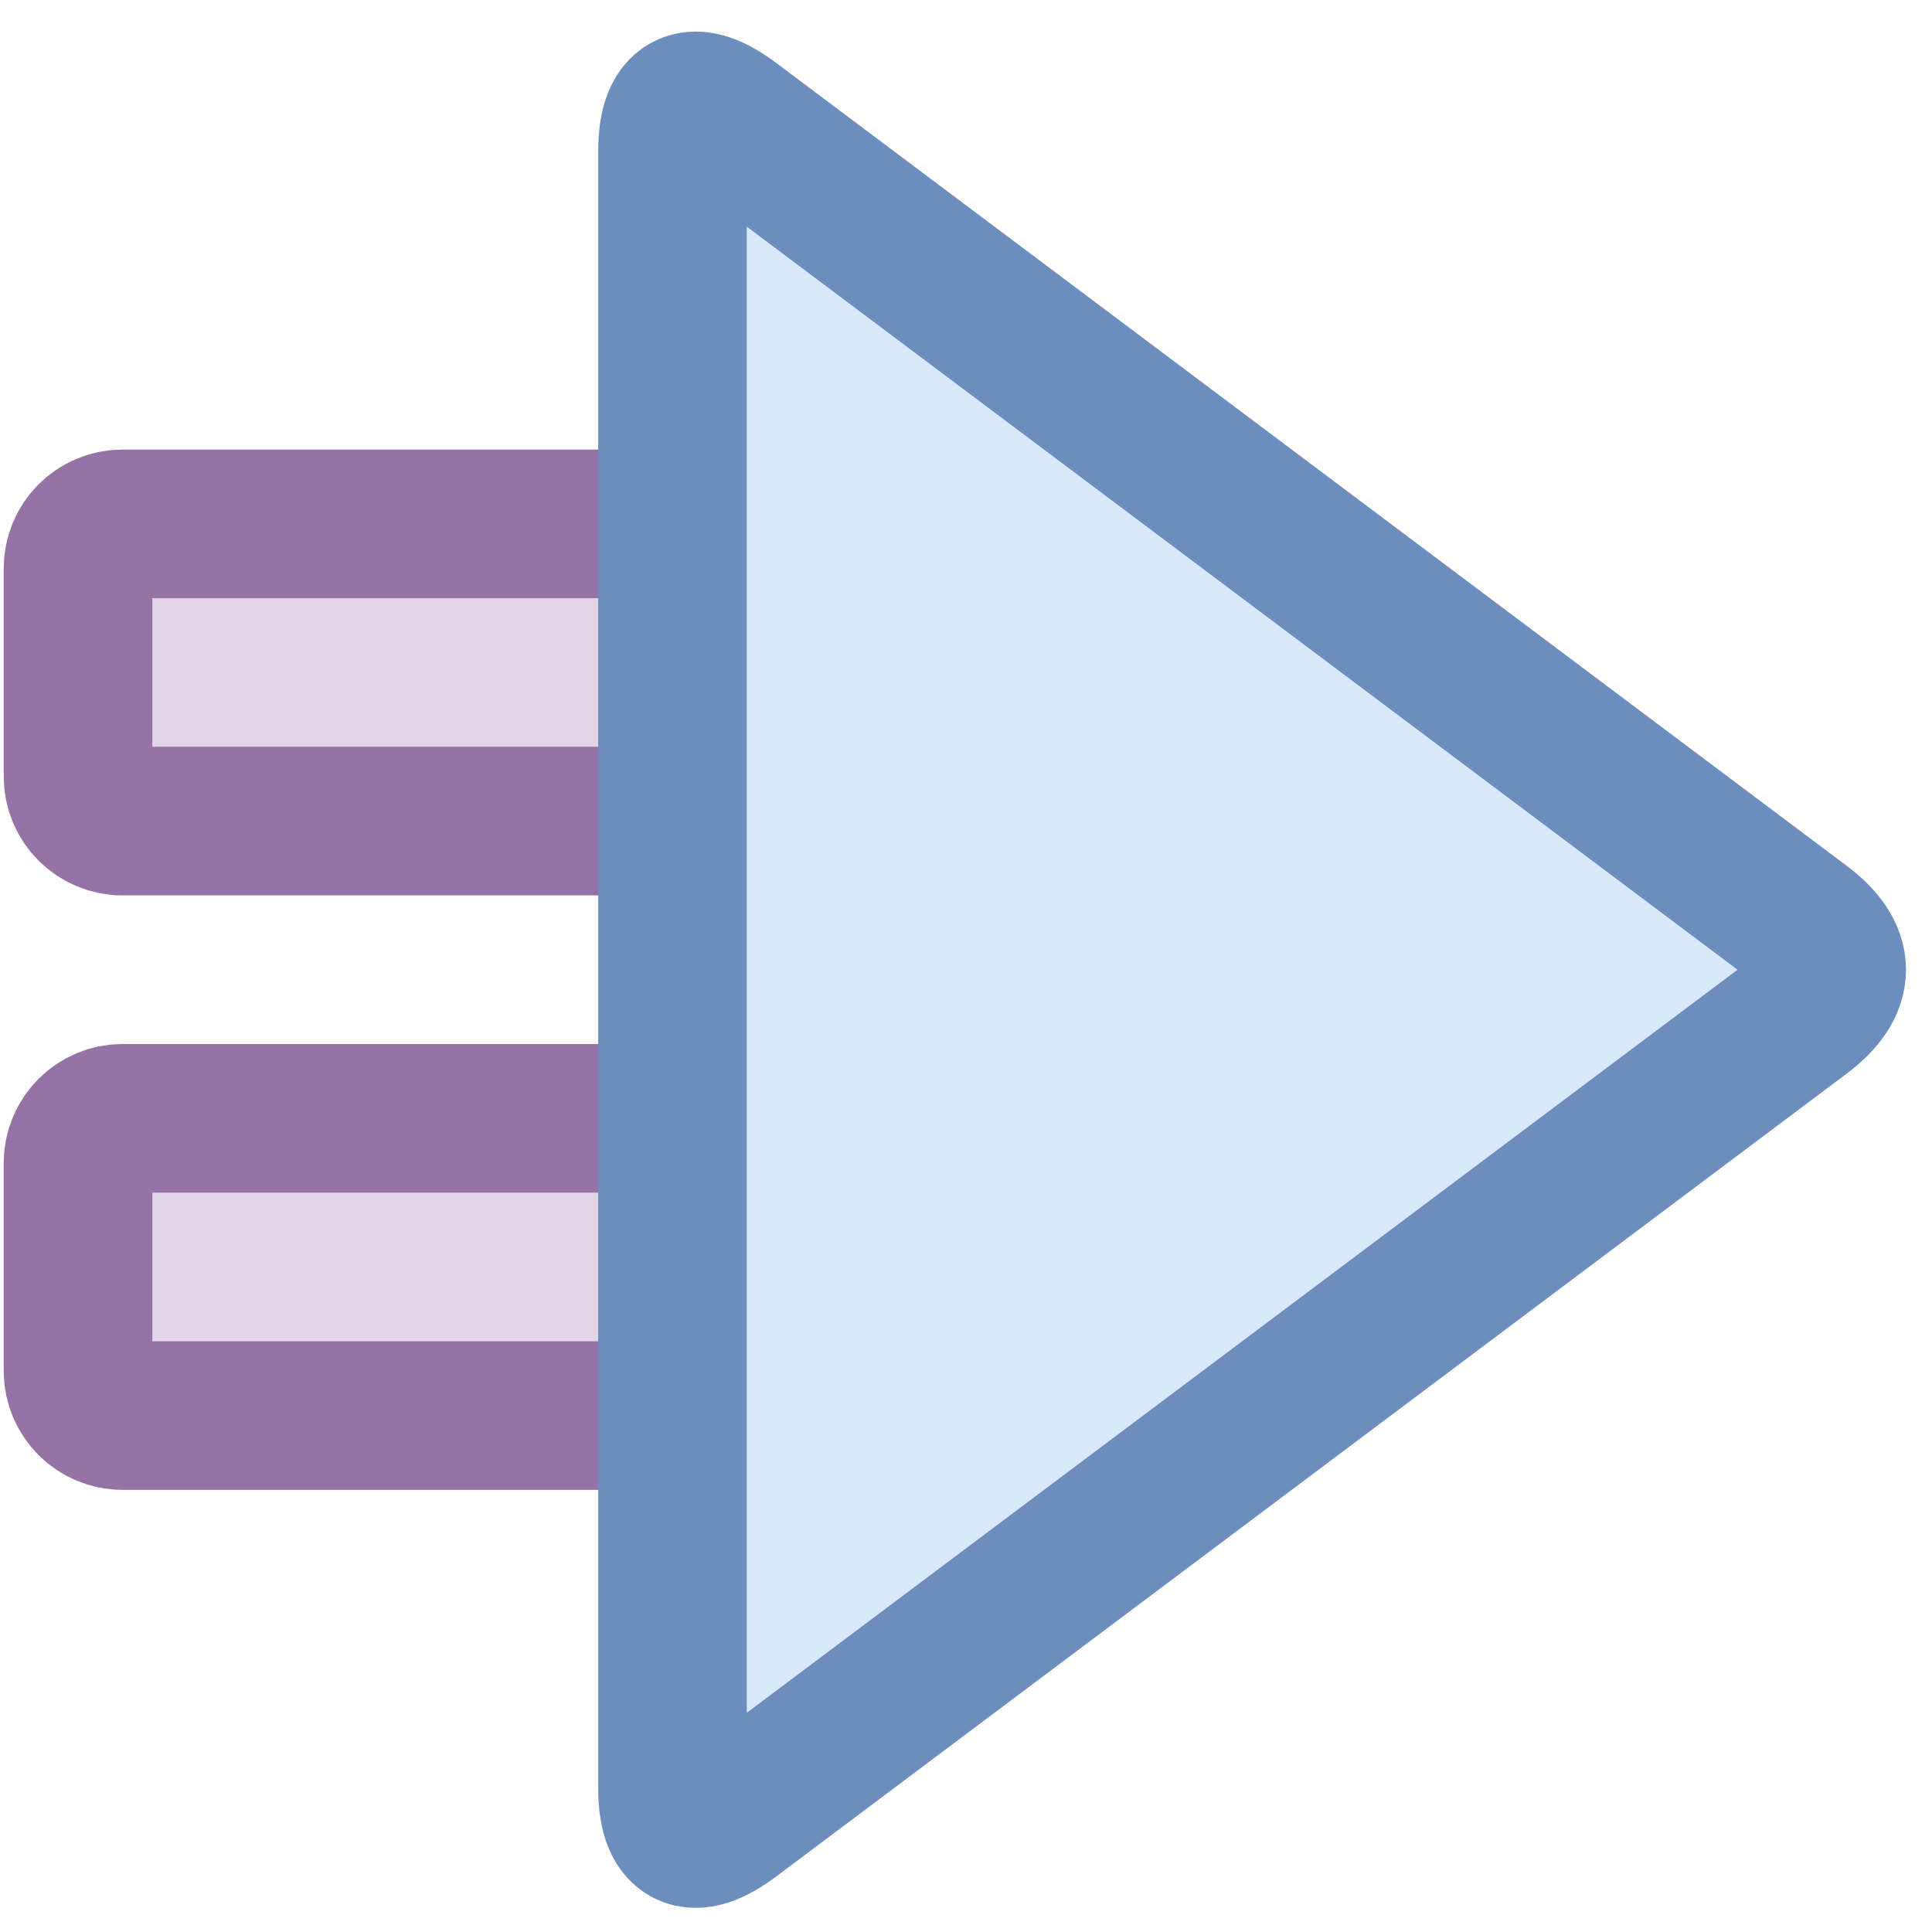
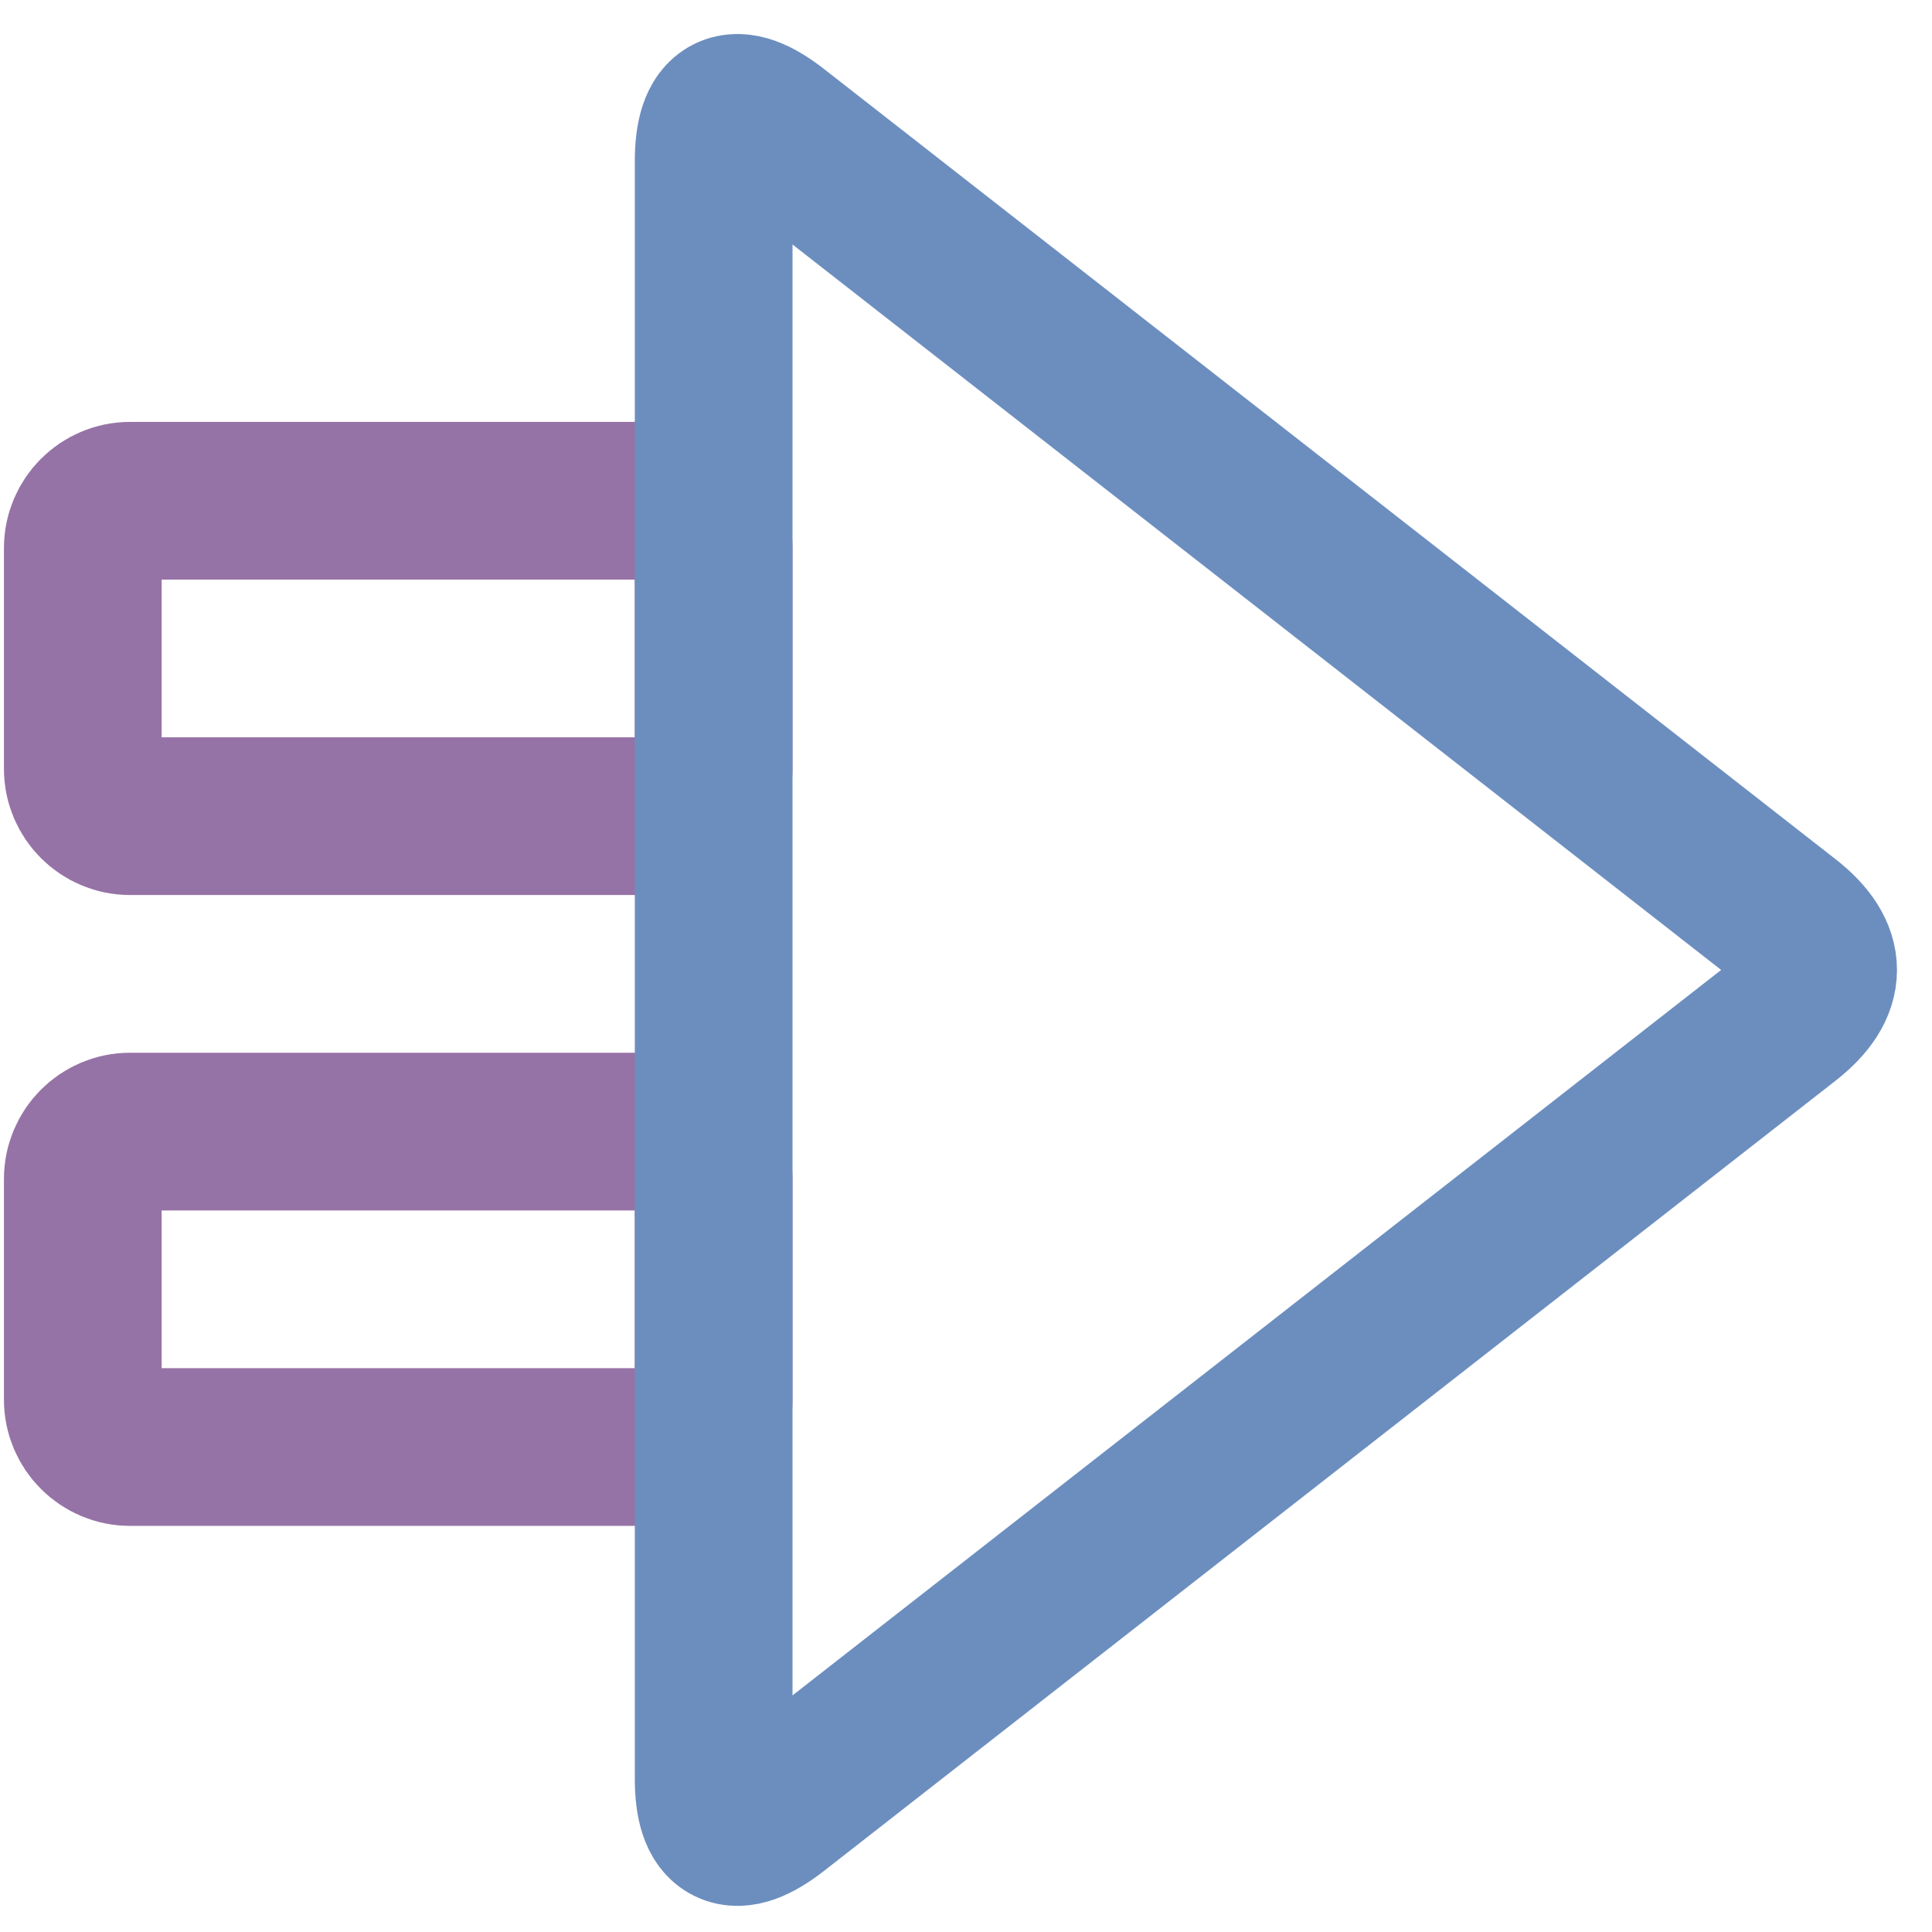
- <svg xmlns="http://www.w3.org/2000/svg" style="background: transparent; background-color: transparent; color-scheme: light dark;" version="1.1" width="260px" height="260px" viewBox="-0.5 -0.5 260 260">
+ <svg xmlns="http://www.w3.org/2000/svg" style="background: transparent; background-color: transparent; color-scheme: light;" version="1.1" width="245px" height="245px" viewBox="-0.5 -0.5 245 245">
  <defs />
  <g>
    <g data-cell-id="NF9k1mY3iyYCXo3jQc2i-0">
      <g data-cell-id="NF9k1mY3iyYCXo3jQc2i-1">
        <g data-cell-id="xsMo5f6YgQvngms7W98Z-28" />
        <g data-cell-id="xsMo5f6YgQvngms7W98Z-24" />
        <g data-cell-id="xsMo5f6YgQvngms7W98Z-4" />
        <g data-cell-id="xsMo5f6YgQvngms7W98Z-1" />
        <g data-cell-id="xsMo5f6YgQvngms7W98Z-35" />
        <g data-cell-id="gdILWg0HjpfTboK8aLEf-6" />
        <g data-cell-id="1ucIj2XXVd5YwZvBY2KW-2" />
        <g data-cell-id="1GFzxNXbCizs4CcR1wzy-5" />
        <g data-cell-id="1GFzxNXbCizs4CcR1wzy-7" />
        <g data-cell-id="1GFzxNXbCizs4CcR1wzy-8" />
        <g data-cell-id="1GFzxNXbCizs4CcR1wzy-9" />
        <g data-cell-id="pT8tyl4QwiSB7rAAU01q-28" />
        <g data-cell-id="pT8tyl4QwiSB7rAAU01q-31" />
        <g data-cell-id="pT8tyl4QwiSB7rAAU01q-32" />
        <g data-cell-id="pT8tyl4QwiSB7rAAU01q-34" />
        <g data-cell-id="pT8tyl4QwiSB7rAAU01q-29" />
        <g data-cell-id="pT8tyl4QwiSB7rAAU01q-35" />
        <g data-cell-id="sdqUsvcRXJTcz-lBxWNY-9" />
        <g data-cell-id="sdqUsvcRXJTcz-lBxWNY-12" />
        <g data-cell-id="sdqUsvcRXJTcz-lBxWNY-13" />
        <g data-cell-id="sdqUsvcRXJTcz-lBxWNY-14" />
        <g data-cell-id="sdqUsvcRXJTcz-lBxWNY-15" />
        <g data-cell-id="sdqUsvcRXJTcz-lBxWNY-16" />
        <g data-cell-id="sdqUsvcRXJTcz-lBxWNY-17" />
        <g data-cell-id="sdqUsvcRXJTcz-lBxWNY-18" />
        <g data-cell-id="sdqUsvcRXJTcz-lBxWNY-19" />
        <g data-cell-id="o7Y-o4Kuzyd33kDohPiM-26" />
        <g data-cell-id="o7Y-o4Kuzyd33kDohPiM-29" />
        <g data-cell-id="o7Y-o4Kuzyd33kDohPiM-37" />
        <g data-cell-id="o7Y-o4Kuzyd33kDohPiM-39" />
        <g data-cell-id="o7Y-o4Kuzyd33kDohPiM-34" />
        <g data-cell-id="o7Y-o4Kuzyd33kDohPiM-23" />
        <g data-cell-id="o7Y-o4Kuzyd33kDohPiM-36" />
        <g data-cell-id="GCOAPxZRLL0djZ8ywhNp-9" />
        <g data-cell-id="GCOAPxZRLL0djZ8ywhNp-12" />
        <g data-cell-id="GCOAPxZRLL0djZ8ywhNp-13" />
        <g data-cell-id="GCOAPxZRLL0djZ8ywhNp-14" />
        <g data-cell-id="gOVXuzTWFH4UbHEGN1oK-3" />
        <g data-cell-id="gOVXuzTWFH4UbHEGN1oK-4" />
        <g data-cell-id="gOVXuzTWFH4UbHEGN1oK-5" />
        <g data-cell-id="gOVXuzTWFH4UbHEGN1oK-7" />
        <g data-cell-id="gOVXuzTWFH4UbHEGN1oK-8" />
        <g data-cell-id="PhVqkp-SOPO2V3ZUhvaC-0" />
        <g data-cell-id="PhVqkp-SOPO2V3ZUhvaC-1" />
        <g data-cell-id="PhVqkp-SOPO2V3ZUhvaC-2" />
        <g data-cell-id="PhVqkp-SOPO2V3ZUhvaC-3" />
        <g data-cell-id="PhVqkp-SOPO2V3ZUhvaC-4" />
        <g data-cell-id="I3XPexVP3wZJ1_yTBL5N-0" />
        <g data-cell-id="I3XPexVP3wZJ1_yTBL5N-2" />
        <g data-cell-id="I3XPexVP3wZJ1_yTBL5N-1" />
        <g data-cell-id="NGZ6J-FwE4aCo7vs9VQ8-0" />
        <g data-cell-id="NGZ6J-FwE4aCo7vs9VQ8-1" />
        <g data-cell-id="NGZ6J-FwE4aCo7vs9VQ8-2" />
        <g data-cell-id="NGZ6J-FwE4aCo7vs9VQ8-3" />
        <g data-cell-id="iGhZGfNSuCAoaQuGedbS-0" />
        <g data-cell-id="iGhZGfNSuCAoaQuGedbS-1" />
        <g data-cell-id="bEDvopu60GnIojDn4g7u-0" />
        <g data-cell-id="bEDvopu60GnIojDn4g7u-1" />
        <g data-cell-id="hnF1Cab5vTXMeSkwrW8z-0" />
        <g data-cell-id="hnF1Cab5vTXMeSkwrW8z-5" />
        <g data-cell-id="Tcyxgjx4gzt3tAIF2uA0-0" />
        <g data-cell-id="Tcyxgjx4gzt3tAIF2uA0-2" />
        <g data-cell-id="Tcyxgjx4gzt3tAIF2uA0-3" />
        <g data-cell-id="yntE4c9zfKPzRsy1iGxp-0" />
        <g data-cell-id="yntE4c9zfKPzRsy1iGxp-3" />
        <g data-cell-id="yntE4c9zfKPzRsy1iGxp-4" />
        <g data-cell-id="vrnq_dPI37iCadD2DdXO-0" />
        <g data-cell-id="vrnq_dPI37iCadD2DdXO-1" />
        <g data-cell-id="vrnq_dPI37iCadD2DdXO-2" />
        <g data-cell-id="XzzDE0vcF91Kq5_a1W6B-0" />
        <g data-cell-id="XzzDE0vcF91Kq5_a1W6B-3" />
        <g data-cell-id="XzzDE0vcF91Kq5_a1W6B-8" />
        <g data-cell-id="yGhTEA5Ou5TrbIUjuJAO-0" />
        <g data-cell-id="yGhTEA5Ou5TrbIUjuJAO-1" />
        <g data-cell-id="yGhTEA5Ou5TrbIUjuJAO-2" />
        <g data-cell-id="MYX7BCYyAXJgrew6_gOD-0" />
        <g data-cell-id="MYX7BCYyAXJgrew6_gOD-1" />
        <g data-cell-id="MYX7BCYyAXJgrew6_gOD-2" />
        <g data-cell-id="MYX7BCYyAXJgrew6_gOD-7" />
        <g data-cell-id="MYX7BCYyAXJgrew6_gOD-8" />
        <g data-cell-id="B8tSV6vqNoiar9kjgKxB-0" />
        <g data-cell-id="B8tSV6vqNoiar9kjgKxB-1" />
        <g data-cell-id="B8tSV6vqNoiar9kjgKxB-2" />
        <g data-cell-id="B8tSV6vqNoiar9kjgKxB-3" />
        <g data-cell-id="B8tSV6vqNoiar9kjgKxB-4" />
        <g data-cell-id="B8tSV6vqNoiar9kjgKxB-5" />
        <g data-cell-id="B8tSV6vqNoiar9kjgKxB-6" />
        <g data-cell-id="B8tSV6vqNoiar9kjgKxB-7" />
        <g data-cell-id="B8tSV6vqNoiar9kjgKxB-8" />
        <g data-cell-id="B8tSV6vqNoiar9kjgKxB-9" />
        <g data-cell-id="B8tSV6vqNoiar9kjgKxB-10" />
        <g data-cell-id="B8tSV6vqNoiar9kjgKxB-11" />
        <g data-cell-id="B8tSV6vqNoiar9kjgKxB-12" />
        <g data-cell-id="B8tSV6vqNoiar9kjgKxB-13" />
        <g data-cell-id="B8tSV6vqNoiar9kjgKxB-14" />
        <g data-cell-id="B8tSV6vqNoiar9kjgKxB-15" />
        <g data-cell-id="VcU9ee_4zPGOhz3J3Ytc-1" />
        <g data-cell-id="OH29dP59k59REhnxPK7R-0" />
        <g data-cell-id="OH29dP59k59REhnxPK7R-1" />
        <g data-cell-id="OH29dP59k59REhnxPK7R-2" />
        <g data-cell-id="OH29dP59k59REhnxPK7R-3" />
        <g data-cell-id="RGA9rNbl9e_PvAnVOsSg-0" />
        <g data-cell-id="RGA9rNbl9e_PvAnVOsSg-1" />
        <g data-cell-id="RGA9rNbl9e_PvAnVOsSg-2" />
        <g data-cell-id="RGA9rNbl9e_PvAnVOsSg-3" />
        <g data-cell-id="RGA9rNbl9e_PvAnVOsSg-4" />
        <g data-cell-id="RGA9rNbl9e_PvAnVOsSg-5" />
        <g data-cell-id="RGA9rNbl9e_PvAnVOsSg-6" />
        <g data-cell-id="RGA9rNbl9e_PvAnVOsSg-7" />
        <g data-cell-id="RGA9rNbl9e_PvAnVOsSg-8" />
        <g data-cell-id="RGA9rNbl9e_PvAnVOsSg-9" />
        <g data-cell-id="RGA9rNbl9e_PvAnVOsSg-10" />
        <g data-cell-id="RGA9rNbl9e_PvAnVOsSg-11" />
        <g data-cell-id="RGA9rNbl9e_PvAnVOsSg-12" />
        <g data-cell-id="RGA9rNbl9e_PvAnVOsSg-13" />
        <g data-cell-id="RGA9rNbl9e_PvAnVOsSg-14" />
        <g data-cell-id="RGA9rNbl9e_PvAnVOsSg-15" />
        <g data-cell-id="RGA9rNbl9e_PvAnVOsSg-16" />
        <g data-cell-id="RGA9rNbl9e_PvAnVOsSg-17" />
        <g data-cell-id="RGA9rNbl9e_PvAnVOsSg-18" />
        <g data-cell-id="RGA9rNbl9e_PvAnVOsSg-19" />
        <g data-cell-id="RGA9rNbl9e_PvAnVOsSg-20" />
        <g data-cell-id="RGA9rNbl9e_PvAnVOsSg-21" />
        <g data-cell-id="RGA9rNbl9e_PvAnVOsSg-22" />
        <g data-cell-id="RGA9rNbl9e_PvAnVOsSg-23" />
        <g data-cell-id="B9Eq6ftR9QfaqnFWSeK9-0" />
        <g data-cell-id="B9Eq6ftR9QfaqnFWSeK9-1" />
        <g data-cell-id="B9Eq6ftR9QfaqnFWSeK9-2" />
        <g data-cell-id="B9Eq6ftR9QfaqnFWSeK9-3" />
        <g data-cell-id="B9Eq6ftR9QfaqnFWSeK9-4" />
        <g data-cell-id="B9Eq6ftR9QfaqnFWSeK9-5" />
        <g data-cell-id="B9Eq6ftR9QfaqnFWSeK9-6" />
        <g data-cell-id="L4Xe0-ePf8gR1PONAcv2-0" />
        <g data-cell-id="L4Xe0-ePf8gR1PONAcv2-1" />
        <g data-cell-id="L4Xe0-ePf8gR1PONAcv2-2" />
-         <g data-cell-id="L4Xe0-ePf8gR1PONAcv2-3" />
-         <g data-cell-id="L4Xe0-ePf8gR1PONAcv2-4" />
        <g data-cell-id="L4Xe0-ePf8gR1PONAcv2-5" />
-         <g data-cell-id="L4Xe0-ePf8gR1PONAcv2-6" />
        <g data-cell-id="L4Xe0-ePf8gR1PONAcv2-7" />
        <g data-cell-id="L4Xe0-ePf8gR1PONAcv2-8" />
        <g data-cell-id="fIDPTGTe776PGLMGbR7i-0" />
        <g data-cell-id="fIDPTGTe776PGLMGbR7i-1" />
        <g data-cell-id="fIDPTGTe776PGLMGbR7i-2" />
        <g data-cell-id="fIDPTGTe776PGLMGbR7i-3" />
        <g data-cell-id="fIDPTGTe776PGLMGbR7i-4" />
        <g data-cell-id="fIDPTGTe776PGLMGbR7i-5" />
        <g data-cell-id="fIDPTGTe776PGLMGbR7i-6" />
        <g data-cell-id="HygK8uUedASXSlVkCqrn-0" />
        <g data-cell-id="HygK8uUedASXSlVkCqrn-1" />
        <g data-cell-id="HygK8uUedASXSlVkCqrn-2" />
        <g data-cell-id="cgdwz8RwUsk5G0dAOkmc-0" />
        <g data-cell-id="cgdwz8RwUsk5G0dAOkmc-1" />
        <g data-cell-id="cgdwz8RwUsk5G0dAOkmc-2" />
        <g data-cell-id="cgdwz8RwUsk5G0dAOkmc-3" />
        <g data-cell-id="cgdwz8RwUsk5G0dAOkmc-4" />
        <g data-cell-id="i2lGG8C2CfipLanu6T0h-0" />
        <g data-cell-id="i2lGG8C2CfipLanu6T0h-1" />
        <g data-cell-id="FpmtNRurbGZtu6P2WquL-0" />
        <g data-cell-id="FpmtNRurbGZtu6P2WquL-1" />
        <g data-cell-id="FpmtNRurbGZtu6P2WquL-2" />
        <g data-cell-id="FpmtNRurbGZtu6P2WquL-3" />
        <g data-cell-id="vZParMJPZqMT58v2BeQd-5" />
        <g data-cell-id="vZParMJPZqMT58v2BeQd-6" />
        <g data-cell-id="vZParMJPZqMT58v2BeQd-7" />
        <g data-cell-id="vZParMJPZqMT58v2BeQd-8" />
        <g data-cell-id="vZParMJPZqMT58v2BeQd-9" />
        <g data-cell-id="jSW1ylsA2rqef5PtxLXe-20" />
        <g data-cell-id="n8v7DHyHCFvca7elFVtL-0" />
        <g data-cell-id="n8v7DHyHCFvca7elFVtL-1" />
        <g data-cell-id="n8v7DHyHCFvca7elFVtL-2" />
        <g data-cell-id="n8v7DHyHCFvca7elFVtL-3" />
        <g data-cell-id="n8v7DHyHCFvca7elFVtL-4" />
        <g data-cell-id="n8v7DHyHCFvca7elFVtL-5" />
        <g data-cell-id="n8v7DHyHCFvca7elFVtL-6" />
        <g data-cell-id="n8v7DHyHCFvca7elFVtL-7" />
        <g data-cell-id="jSW1ylsA2rqef5PtxLXe-10" />
        <g data-cell-id="jSW1ylsA2rqef5PtxLXe-8" />
        <g data-cell-id="NNvg-ZsaKviXnTR4H-xu-0" />
        <g data-cell-id="NNvg-ZsaKviXnTR4H-xu-1" />
        <g data-cell-id="NNvg-ZsaKviXnTR4H-xu-2" />
        <g data-cell-id="NNvg-ZsaKviXnTR4H-xu-3" />
        <g data-cell-id="NNvg-ZsaKviXnTR4H-xu-4" />
        <g data-cell-id="NNvg-ZsaKviXnTR4H-xu-5" />
        <g data-cell-id="NNvg-ZsaKviXnTR4H-xu-6" />
        <g data-cell-id="NNvg-ZsaKviXnTR4H-xu-7" />
        <g data-cell-id="NNvg-ZsaKviXnTR4H-xu-8" />
        <g data-cell-id="NNvg-ZsaKviXnTR4H-xu-9" />
        <g data-cell-id="s6BcmlramRGpSZsoMrIo-0" />
        <g data-cell-id="s6BcmlramRGpSZsoMrIo-1" />
        <g data-cell-id="s6BcmlramRGpSZsoMrIo-2" />
        <g data-cell-id="Vyev_ERHJEJJieTyw3K0-0" />
        <g data-cell-id="Vyev_ERHJEJJieTyw3K0-4" />
        <g data-cell-id="Vyev_ERHJEJJieTyw3K0-1" />
        <g data-cell-id="Vyev_ERHJEJJieTyw3K0-2" />
        <g data-cell-id="Vyev_ERHJEJJieTyw3K0-3" />
        <g data-cell-id="jkgnsAOeC9qH2uoGXta5-0" />
        <g data-cell-id="jkgnsAOeC9qH2uoGXta5-1" />
        <g data-cell-id="jkgnsAOeC9qH2uoGXta5-2" />
        <g data-cell-id="jkgnsAOeC9qH2uoGXta5-3" />
        <g data-cell-id="jkgnsAOeC9qH2uoGXta5-4" />
        <g data-cell-id="2RnAyMDZ0MPX2VXIJSj8-0" />
        <g data-cell-id="2RnAyMDZ0MPX2VXIJSj8-1" />
        <g data-cell-id="2RnAyMDZ0MPX2VXIJSj8-2" />
        <g data-cell-id="2RnAyMDZ0MPX2VXIJSj8-3" />
        <g data-cell-id="2RnAyMDZ0MPX2VXIJSj8-4" />
        <g data-cell-id="2RnAyMDZ0MPX2VXIJSj8-5" />
        <g data-cell-id="2RnAyMDZ0MPX2VXIJSj8-6" />
        <g data-cell-id="2RnAyMDZ0MPX2VXIJSj8-7" />
        <g data-cell-id="2RnAyMDZ0MPX2VXIJSj8-8" />
        <g data-cell-id="2RnAyMDZ0MPX2VXIJSj8-9" />
        <g data-cell-id="2RnAyMDZ0MPX2VXIJSj8-10" />
        <g data-cell-id="2RnAyMDZ0MPX2VXIJSj8-11" />
        <g data-cell-id="BbkwNT0_uZBlZ_R-YIR8-0" />
        <g data-cell-id="BbkwNT0_uZBlZ_R-YIR8-1" />
        <g data-cell-id="BbkwNT0_uZBlZ_R-YIR8-2" />
        <g data-cell-id="BbkwNT0_uZBlZ_R-YIR8-3" />
        <g data-cell-id="G15A0oi_rYBGLeOVXF7y-1" />
        <g data-cell-id="G15A0oi_rYBGLeOVXF7y-3" />
        <g data-cell-id="G15A0oi_rYBGLeOVXF7y-4" />
        <g data-cell-id="G15A0oi_rYBGLeOVXF7y-5" />
        <g data-cell-id="G15A0oi_rYBGLeOVXF7y-6" />
        <g data-cell-id="G15A0oi_rYBGLeOVXF7y-7" />
        <g data-cell-id="G15A0oi_rYBGLeOVXF7y-8" />
        <g data-cell-id="G15A0oi_rYBGLeOVXF7y-10" />
        <g data-cell-id="G15A0oi_rYBGLeOVXF7y-11" />
        <g data-cell-id="G15A0oi_rYBGLeOVXF7y-12" />
        <g data-cell-id="G15A0oi_rYBGLeOVXF7y-14" />
        <g data-cell-id="G15A0oi_rYBGLeOVXF7y-16" />
        <g data-cell-id="oAngXC4zP1Sk_-eKOQFp-0" />
        <g data-cell-id="oAngXC4zP1Sk_-eKOQFp-1" />
        <g data-cell-id="oAngXC4zP1Sk_-eKOQFp-2" />
        <g data-cell-id="oAngXC4zP1Sk_-eKOQFp-5" />
        <g data-cell-id="h8_1Xu9Yag9dyUVAr8eE-1" />
        <g data-cell-id="h8_1Xu9Yag9dyUVAr8eE-2" />
        <g data-cell-id="h8_1Xu9Yag9dyUVAr8eE-3" />
        <g data-cell-id="h8_1Xu9Yag9dyUVAr8eE-4" />
        <g data-cell-id="h8_1Xu9Yag9dyUVAr8eE-5" />
        <g data-cell-id="h8_1Xu9Yag9dyUVAr8eE-6" />
        <g data-cell-id="h8_1Xu9Yag9dyUVAr8eE-7" />
        <g data-cell-id="JKvpSZYhhabk8yuqQgmG-0" />
        <g data-cell-id="JKvpSZYhhabk8yuqQgmG-1" />
        <g data-cell-id="JKvpSZYhhabk8yuqQgmG-2" />
        <g data-cell-id="JKvpSZYhhabk8yuqQgmG-3" />
        <g data-cell-id="JKvpSZYhhabk8yuqQgmG-4" />
        <g data-cell-id="O0tisWfpD3WSC2QZsgef-0">
          <g>
-             <rect x="10" y="150" width="80" height="40" rx="6" ry="6" fill="#e1d5e7" stroke="#9673a6" stroke-width="20" pointer-events="all" style="fill: light-dark(rgb(225, 213, 231), rgb(57, 47, 63)); stroke: light-dark(rgb(150, 115, 166), rgb(149, 119, 163));" />
+             <rect x="10" y="143" width="80" height="40" rx="6" ry="6" fill="none" stroke="#9673a6" stroke-width="20" pointer-events="all" style="stroke: rgb(150, 115, 166);" />
          </g>
        </g>
        <g data-cell-id="O0tisWfpD3WSC2QZsgef-1">
          <g>
-             <rect x="10" y="70" width="80" height="40" rx="6" ry="6" fill="#e1d5e7" stroke="#9673a6" stroke-width="20" pointer-events="all" style="fill: light-dark(rgb(225, 213, 231), rgb(57, 47, 63)); stroke: light-dark(rgb(150, 115, 166), rgb(149, 119, 163));" />
+             <rect x="10" y="63" width="80" height="40" rx="6" ry="6" fill="none" stroke="#9673a6" stroke-width="20" pointer-events="all" style="stroke: rgb(150, 115, 166);" />
          </g>
        </g>
        <g data-cell-id="O0tisWfpD3WSC2QZsgef-2">
          <g>
-             <path d="M 90 130 L 90 20 Q 90 10 98 16 L 242 124 Q 250 130 242 136 L 98 244 Q 90 250 90 240 Z" fill="#dae8fc" stroke="#6c8ebf" stroke-width="20" stroke-miterlimit="10" pointer-events="all" style="fill: light-dark(rgb(218, 232, 252), rgb(29, 41, 59)); stroke: light-dark(rgb(108, 142, 191), rgb(92, 121, 163));" />
+             <path d="M 90 122.5 L 90 20 Q 90 10 97.88 16.16 L 226.12 116.34 Q 234 122.5 226.12 128.66 L 97.88 228.84 Q 90 235 90 225 Z" fill="none" stroke="#6c8ebf" stroke-width="20" stroke-miterlimit="10" pointer-events="all" style="stroke: rgb(108, 142, 191);" />
          </g>
        </g>
        <g data-cell-id="1ucIj2XXVd5YwZvBY2KW-1" />
        <g data-cell-id="1ucIj2XXVd5YwZvBY2KW-0" />
        <g data-cell-id="Ao57q_B99EVGdONFEVPT-5" />
        <g data-cell-id="Ao57q_B99EVGdONFEVPT-6" />
        <g data-cell-id="Ao57q_B99EVGdONFEVPT-9" />
        <g data-cell-id="Ao57q_B99EVGdONFEVPT-10" />
        <g data-cell-id="Ao57q_B99EVGdONFEVPT-12" />
        <g data-cell-id="X864Ql42PUl5qehSpNTZ-0" />
        <g data-cell-id="X864Ql42PUl5qehSpNTZ-2" />
        <g data-cell-id="X864Ql42PUl5qehSpNTZ-4" />
        <g data-cell-id="X864Ql42PUl5qehSpNTZ-6" />
        <g data-cell-id="X864Ql42PUl5qehSpNTZ-8" />
        <g data-cell-id="X864Ql42PUl5qehSpNTZ-9" />
        <g data-cell-id="X864Ql42PUl5qehSpNTZ-10" />
        <g data-cell-id="X864Ql42PUl5qehSpNTZ-12" />
        <g data-cell-id="X864Ql42PUl5qehSpNTZ-13" />
        <g data-cell-id="X864Ql42PUl5qehSpNTZ-14" />
        <g data-cell-id="X864Ql42PUl5qehSpNTZ-15" />
        <g data-cell-id="X864Ql42PUl5qehSpNTZ-16" />
        <g data-cell-id="X864Ql42PUl5qehSpNTZ-18" />
        <g data-cell-id="X864Ql42PUl5qehSpNTZ-19" />
        <g data-cell-id="X864Ql42PUl5qehSpNTZ-20" />
        <g data-cell-id="X864Ql42PUl5qehSpNTZ-21" />
        <g data-cell-id="X864Ql42PUl5qehSpNTZ-22" />
        <g data-cell-id="X864Ql42PUl5qehSpNTZ-24" />
        <g data-cell-id="X864Ql42PUl5qehSpNTZ-25" />
        <g data-cell-id="X864Ql42PUl5qehSpNTZ-26" />
        <g data-cell-id="X864Ql42PUl5qehSpNTZ-27" />
        <g data-cell-id="X864Ql42PUl5qehSpNTZ-28" />
        <g data-cell-id="X864Ql42PUl5qehSpNTZ-30" />
        <g data-cell-id="X864Ql42PUl5qehSpNTZ-31" />
        <g data-cell-id="X864Ql42PUl5qehSpNTZ-5" />
        <g data-cell-id="X864Ql42PUl5qehSpNTZ-7" />
        <g data-cell-id="X864Ql42PUl5qehSpNTZ-1" />
        <g data-cell-id="X864Ql42PUl5qehSpNTZ-3" />
        <g data-cell-id="X864Ql42PUl5qehSpNTZ-36" />
        <g data-cell-id="G7MvfM4jKiIkvGQNJMrm-0" />
        <g data-cell-id="G7MvfM4jKiIkvGQNJMrm-1" />
        <g data-cell-id="G7MvfM4jKiIkvGQNJMrm-2" />
        <g data-cell-id="MJO58Foml1B5oqTWrKiA-0" />
        <g data-cell-id="MJO58Foml1B5oqTWrKiA-7" />
        <g data-cell-id="MJO58Foml1B5oqTWrKiA-8" />
        <g data-cell-id="MJO58Foml1B5oqTWrKiA-13" />
        <g data-cell-id="MJO58Foml1B5oqTWrKiA-14" />
        <g data-cell-id="MJO58Foml1B5oqTWrKiA-17" />
        <g data-cell-id="MJO58Foml1B5oqTWrKiA-18" />
        <g data-cell-id="MJO58Foml1B5oqTWrKiA-19" />
        <g data-cell-id="gdILWg0HjpfTboK8aLEf-0" />
        <g data-cell-id="gdILWg0HjpfTboK8aLEf-1" />
        <g data-cell-id="gdILWg0HjpfTboK8aLEf-3" />
        <g data-cell-id="gdILWg0HjpfTboK8aLEf-4" />
        <g data-cell-id="gdILWg0HjpfTboK8aLEf-5" />
        <g data-cell-id="G22Mck7wCgABj1FUpj-1-1" />
        <g data-cell-id="uXqfmzzjFlRNPHsvVgGB-0">
          <g data-cell-id="ZmL8kscZT0dtlD9B6v6Y-2" />
          <g data-cell-id="ZmL8kscZT0dtlD9B6v6Y-3" />
        </g>
        <g data-cell-id="uXqfmzzjFlRNPHsvVgGB-1">
          <g data-cell-id="NF9k1mY3iyYCXo3jQc2i-2" />
          <g data-cell-id="NF9k1mY3iyYCXo3jQc2i-9" />
          <g data-cell-id="NF9k1mY3iyYCXo3jQc2i-10" />
          <g data-cell-id="NF9k1mY3iyYCXo3jQc2i-3" />
          <g data-cell-id="NF9k1mY3iyYCXo3jQc2i-11" />
          <g data-cell-id="NF9k1mY3iyYCXo3jQc2i-23" />
          <g data-cell-id="NF9k1mY3iyYCXo3jQc2i-4" />
          <g data-cell-id="NF9k1mY3iyYCXo3jQc2i-13" />
          <g data-cell-id="NF9k1mY3iyYCXo3jQc2i-24" />
          <g data-cell-id="NF9k1mY3iyYCXo3jQc2i-5" />
          <g data-cell-id="NF9k1mY3iyYCXo3jQc2i-14" />
          <g data-cell-id="NF9k1mY3iyYCXo3jQc2i-6" />
          <g data-cell-id="NF9k1mY3iyYCXo3jQc2i-15" />
          <g data-cell-id="NF9k1mY3iyYCXo3jQc2i-7" />
          <g data-cell-id="NF9k1mY3iyYCXo3jQc2i-8" />
        </g>
        <g data-cell-id="uXqfmzzjFlRNPHsvVgGB-2">
          <g data-cell-id="dabeKLaPpcfqxRwoQ0Fx-18" />
          <g data-cell-id="dabeKLaPpcfqxRwoQ0Fx-0" />
          <g data-cell-id="dabeKLaPpcfqxRwoQ0Fx-1" />
          <g data-cell-id="dabeKLaPpcfqxRwoQ0Fx-2" />
          <g data-cell-id="dabeKLaPpcfqxRwoQ0Fx-3" />
          <g data-cell-id="dabeKLaPpcfqxRwoQ0Fx-4" />
          <g data-cell-id="dabeKLaPpcfqxRwoQ0Fx-20" />
          <g data-cell-id="dabeKLaPpcfqxRwoQ0Fx-5" />
          <g data-cell-id="dabeKLaPpcfqxRwoQ0Fx-6" />
          <g data-cell-id="dabeKLaPpcfqxRwoQ0Fx-22" />
          <g data-cell-id="dabeKLaPpcfqxRwoQ0Fx-7" />
          <g data-cell-id="dabeKLaPpcfqxRwoQ0Fx-8" />
          <g data-cell-id="dabeKLaPpcfqxRwoQ0Fx-21" />
          <g data-cell-id="dabeKLaPpcfqxRwoQ0Fx-9" />
          <g data-cell-id="dabeKLaPpcfqxRwoQ0Fx-10" />
          <g data-cell-id="dabeKLaPpcfqxRwoQ0Fx-11" />
          <g data-cell-id="dabeKLaPpcfqxRwoQ0Fx-12" />
          <g data-cell-id="dabeKLaPpcfqxRwoQ0Fx-19" />
          <g data-cell-id="dabeKLaPpcfqxRwoQ0Fx-23" />
          <g data-cell-id="dabeKLaPpcfqxRwoQ0Fx-13" />
          <g data-cell-id="dabeKLaPpcfqxRwoQ0Fx-14" />
          <g data-cell-id="dabeKLaPpcfqxRwoQ0Fx-15" />
          <g data-cell-id="dabeKLaPpcfqxRwoQ0Fx-16" />
          <g data-cell-id="dabeKLaPpcfqxRwoQ0Fx-17" />
        </g>
        <g data-cell-id="uXqfmzzjFlRNPHsvVgGB-3">
          <g data-cell-id="VWgY6ut5TJTm2e7TFFJi-4" />
          <g data-cell-id="VWgY6ut5TJTm2e7TFFJi-5" />
          <g data-cell-id="VWgY6ut5TJTm2e7TFFJi-9" />
          <g data-cell-id="VWgY6ut5TJTm2e7TFFJi-10" />
          <g data-cell-id="VWgY6ut5TJTm2e7TFFJi-11" />
          <g data-cell-id="VWgY6ut5TJTm2e7TFFJi-12" />
          <g data-cell-id="VWgY6ut5TJTm2e7TFFJi-13" />
          <g data-cell-id="VWgY6ut5TJTm2e7TFFJi-14" />
          <g data-cell-id="VWgY6ut5TJTm2e7TFFJi-18" />
          <g data-cell-id="VWgY6ut5TJTm2e7TFFJi-19" />
          <g data-cell-id="VWgY6ut5TJTm2e7TFFJi-20" />
          <g data-cell-id="VWgY6ut5TJTm2e7TFFJi-21" />
        </g>
        <g data-cell-id="uXqfmzzjFlRNPHsvVgGB-4">
          <g data-cell-id="mIK-NVi1SOvccDGi8Gv4-0" />
          <g data-cell-id="mIK-NVi1SOvccDGi8Gv4-1" />
          <g data-cell-id="mIK-NVi1SOvccDGi8Gv4-2" />
          <g data-cell-id="mIK-NVi1SOvccDGi8Gv4-3" />
          <g data-cell-id="mIK-NVi1SOvccDGi8Gv4-4" />
        </g>
        <g data-cell-id="kS7PmXC5T2ja1iRuuvv4-1" />
        <g data-cell-id="kS7PmXC5T2ja1iRuuvv4-2" />
        <g data-cell-id="kS7PmXC5T2ja1iRuuvv4-3" />
        <g data-cell-id="kS7PmXC5T2ja1iRuuvv4-10" />
        <g data-cell-id="kS7PmXC5T2ja1iRuuvv4-11" />
        <g data-cell-id="kS7PmXC5T2ja1iRuuvv4-12" />
        <g data-cell-id="kS7PmXC5T2ja1iRuuvv4-13" />
        <g data-cell-id="kS7PmXC5T2ja1iRuuvv4-9" />
        <g data-cell-id="kS7PmXC5T2ja1iRuuvv4-14" />
        <g data-cell-id="kS7PmXC5T2ja1iRuuvv4-15" />
        <g data-cell-id="xsMo5f6YgQvngms7W98Z-0" />
        <g data-cell-id="xsMo5f6YgQvngms7W98Z-21" />
        <g data-cell-id="xsMo5f6YgQvngms7W98Z-27" />
        <g data-cell-id="xsMo5f6YgQvngms7W98Z-32" />
        <g data-cell-id="xsMo5f6YgQvngms7W98Z-33" />
        <g data-cell-id="xsMo5f6YgQvngms7W98Z-34" />
        <g data-cell-id="xsMo5f6YgQvngms7W98Z-37" />
+         <g data-cell-id="HdSTzWS_-k6pngjOjuyx-1" />
+         <g data-cell-id="HdSTzWS_-k6pngjOjuyx-2" />
+         <g data-cell-id="HdSTzWS_-k6pngjOjuyx-3" />
+         <g data-cell-id="HdSTzWS_-k6pngjOjuyx-4" />
+         <g data-cell-id="HdSTzWS_-k6pngjOjuyx-5" />
+         <g data-cell-id="HdSTzWS_-k6pngjOjuyx-6" />
+         <g data-cell-id="HdSTzWS_-k6pngjOjuyx-8" />
+         <g data-cell-id="HdSTzWS_-k6pngjOjuyx-10" />
+         <g data-cell-id="HdSTzWS_-k6pngjOjuyx-11" />
+         <g data-cell-id="qcAikYEV0qNvpxqqtg3m-0" />
+         <g data-cell-id="qcAikYEV0qNvpxqqtg3m-1" />
+         <g data-cell-id="qcAikYEV0qNvpxqqtg3m-2" />
+         <g data-cell-id="qcAikYEV0qNvpxqqtg3m-3" />
+         <g data-cell-id="qcAikYEV0qNvpxqqtg3m-9" />
+         <g data-cell-id="qcAikYEV0qNvpxqqtg3m-12" />
      </g>
    </g>
  </g>
</svg>
